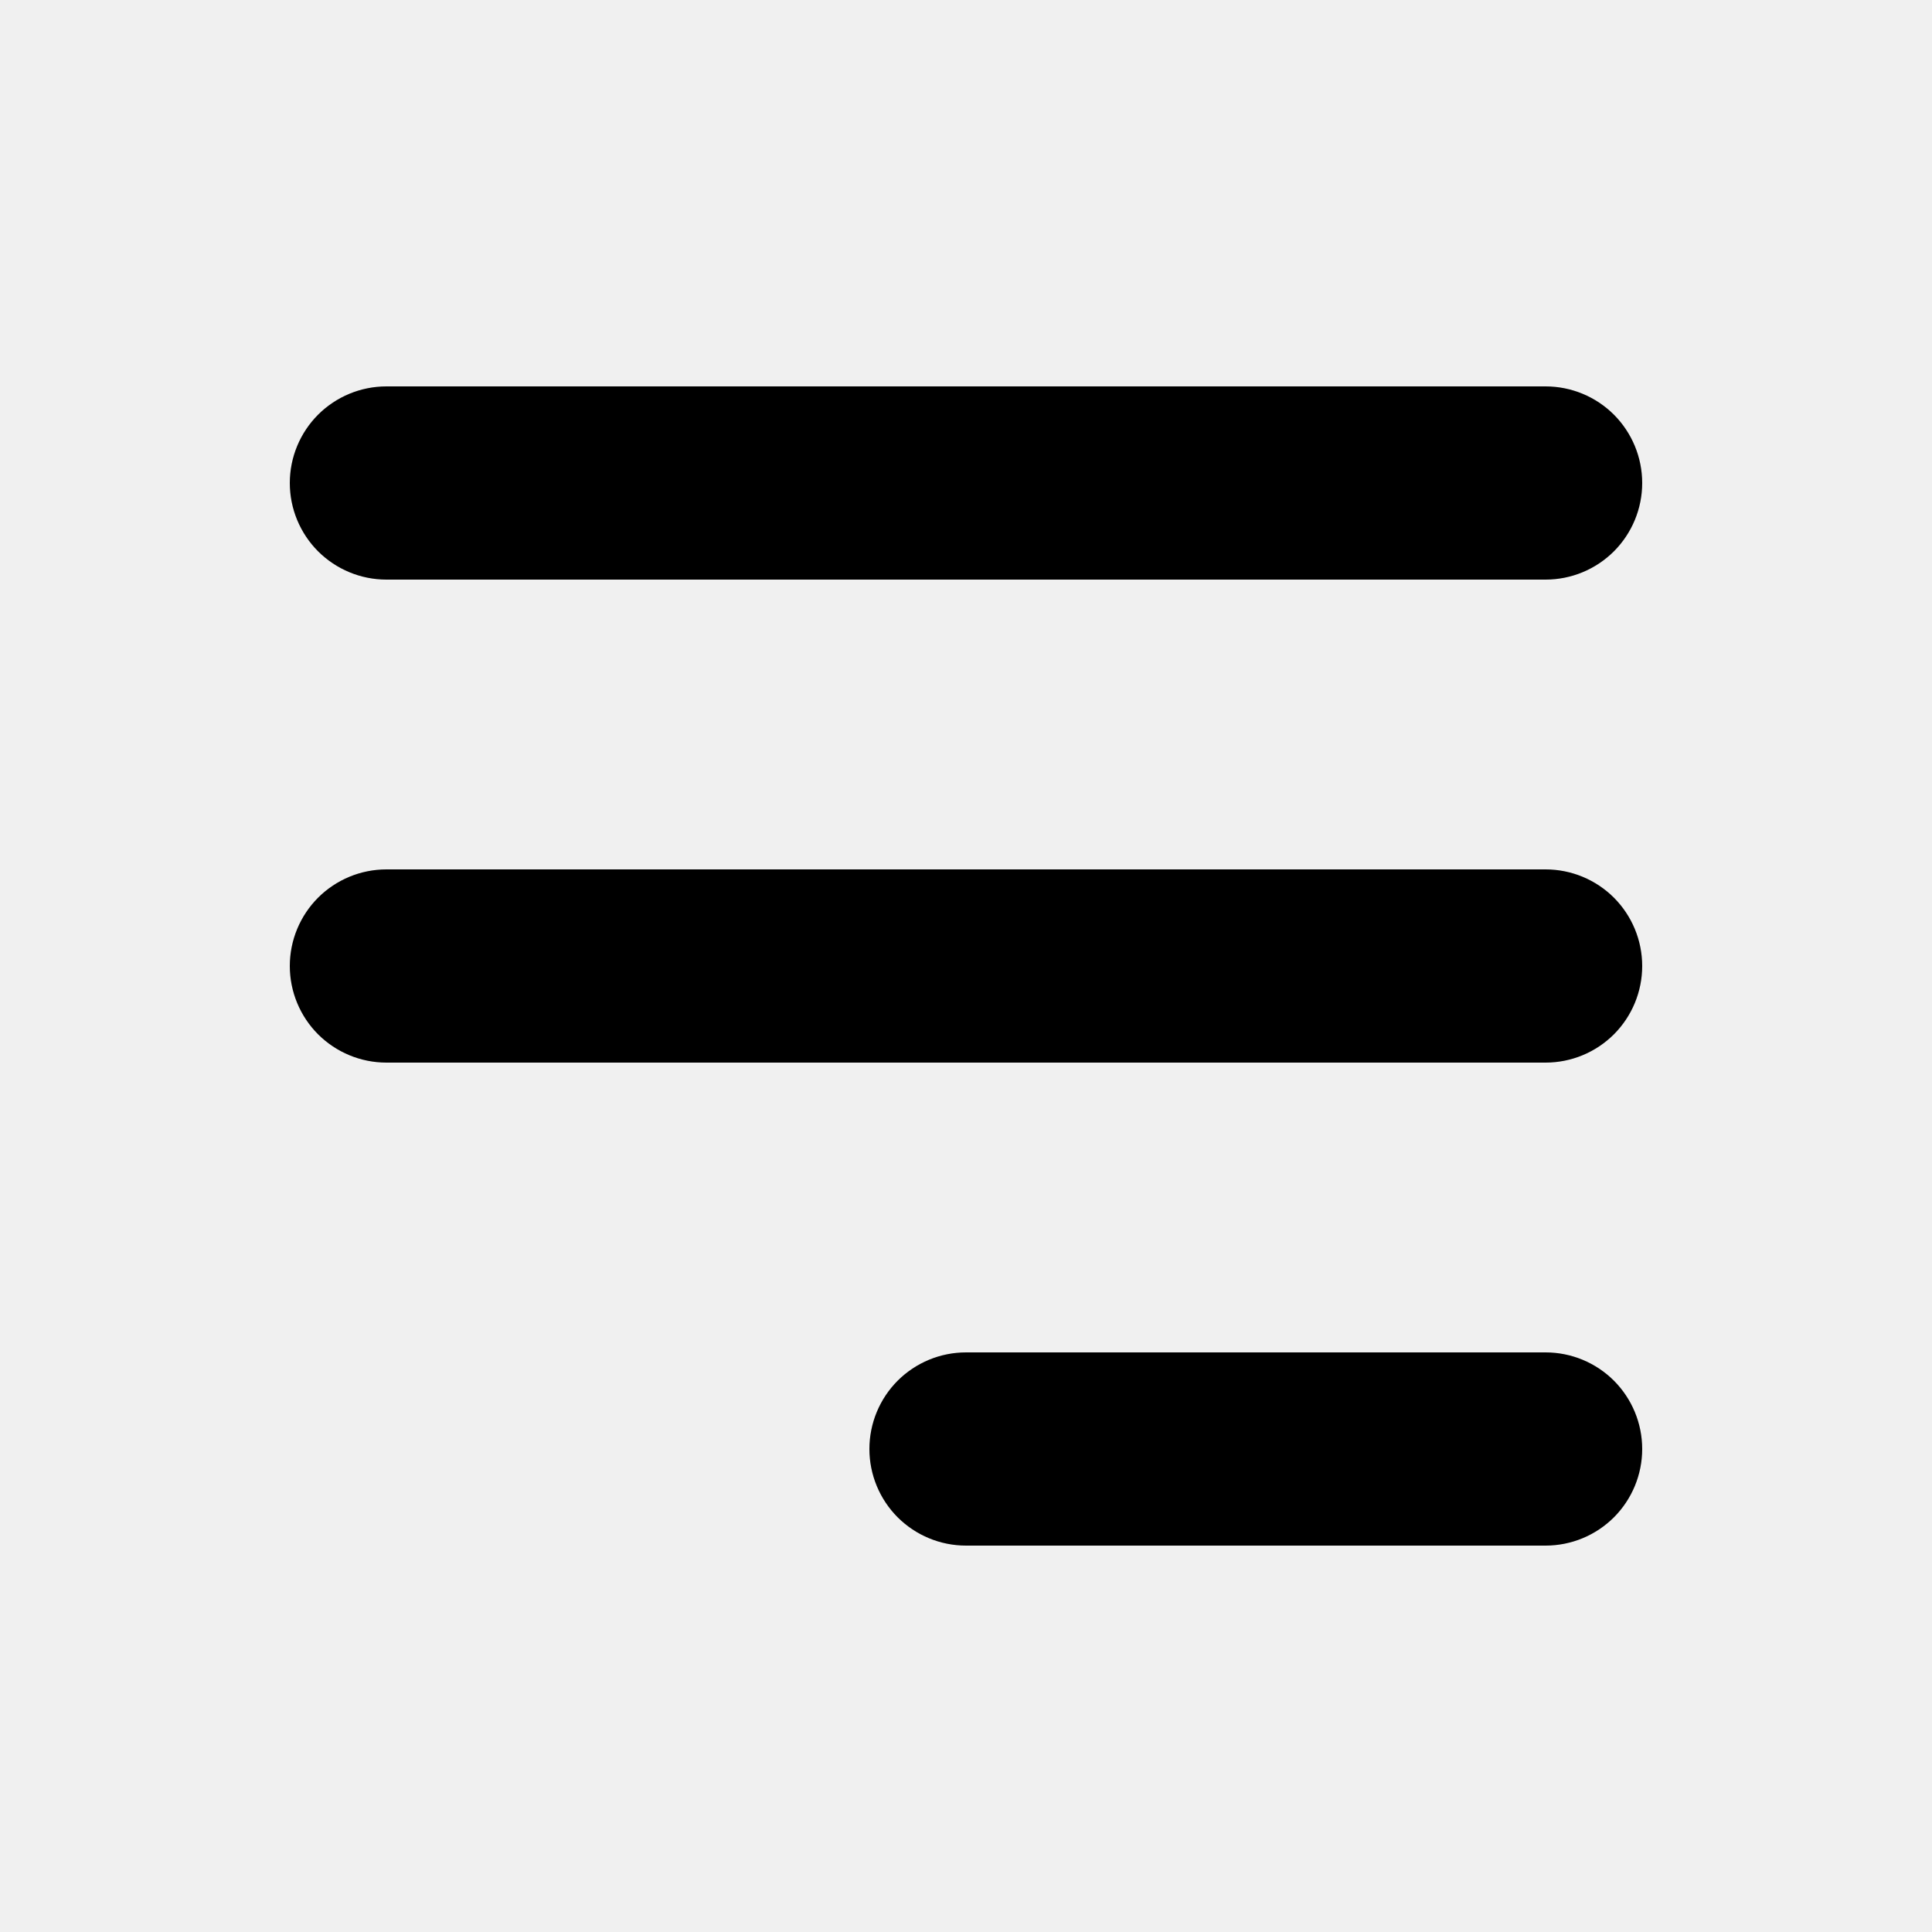
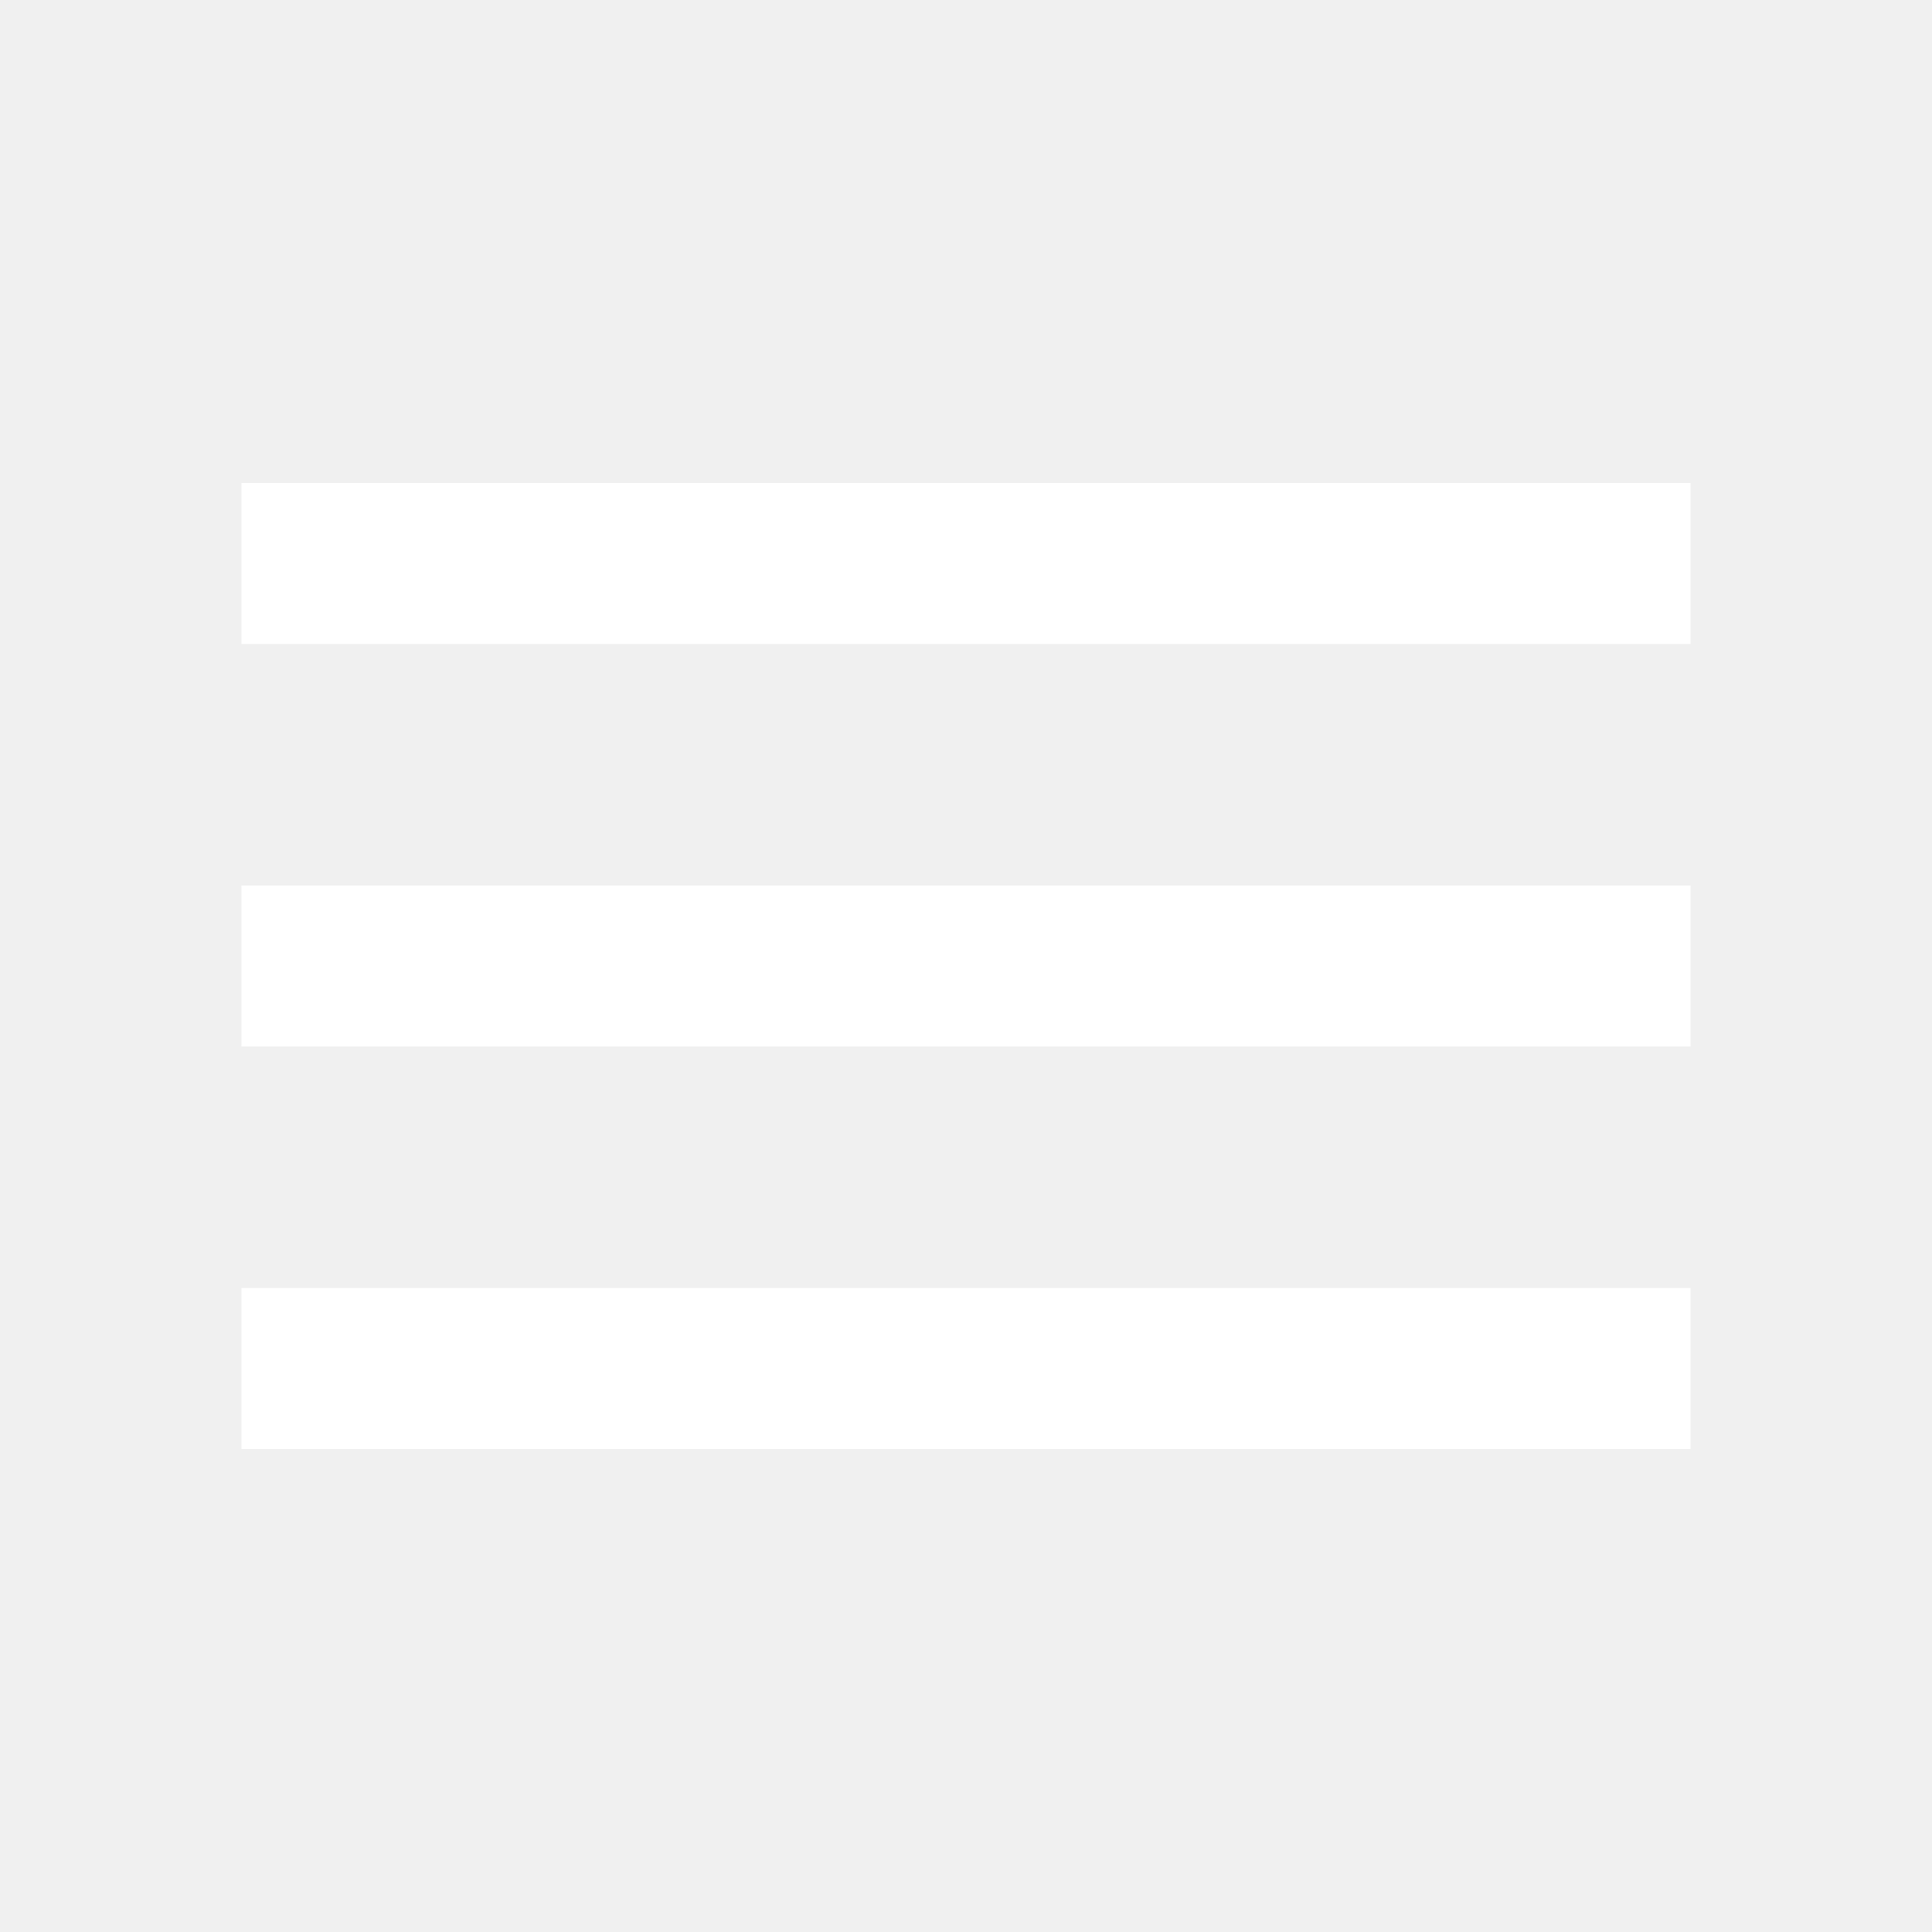
- <svg xmlns="http://www.w3.org/2000/svg" width="30" height="30" viewBox="0 0 30 30" fill="none">
-   <path fill-rule="evenodd" clip-rule="evenodd" d="M4.5 7.5C4.5 7.102 4.658 6.721 4.939 6.439C5.221 6.158 5.602 6 6 6H24C24.398 6 24.779 6.158 25.061 6.439C25.342 6.721 25.5 7.102 25.5 7.5C25.5 7.898 25.342 8.279 25.061 8.561C24.779 8.842 24.398 9 24 9H6C5.602 9 5.221 8.842 4.939 8.561C4.658 8.279 4.5 7.898 4.5 7.5ZM4.5 15C4.5 14.602 4.658 14.221 4.939 13.939C5.221 13.658 5.602 13.5 6 13.5H24C24.398 13.5 24.779 13.658 25.061 13.939C25.342 14.221 25.5 14.602 25.5 15C25.5 15.398 25.342 15.779 25.061 16.061C24.779 16.342 24.398 16.5 24 16.5H6C5.602 16.5 5.221 16.342 4.939 16.061C4.658 15.779 4.5 15.398 4.5 15ZM13.5 22.5C13.5 22.102 13.658 21.721 13.939 21.439C14.221 21.158 14.602 21 15 21H24C24.398 21 24.779 21.158 25.061 21.439C25.342 21.721 25.5 22.102 25.5 22.5C25.5 22.898 25.342 23.279 25.061 23.561C24.779 23.842 24.398 24 24 24H15C14.602 24 14.221 23.842 13.939 23.561C13.658 23.279 13.5 22.898 13.5 22.5Z" fill="black" />
+ <svg xmlns="http://www.w3.org/2000/svg" height="24px" viewBox="0 0 24 24" width="24px" fill="#FFFFFF">
+   <path d="M0 0h24v24H0V0z" fill="none" />
+   <path d="M3 18h18v-2H3v2zm0-5h18v-2H3v2zm0-7v2h18V6H3z" />
</svg>
